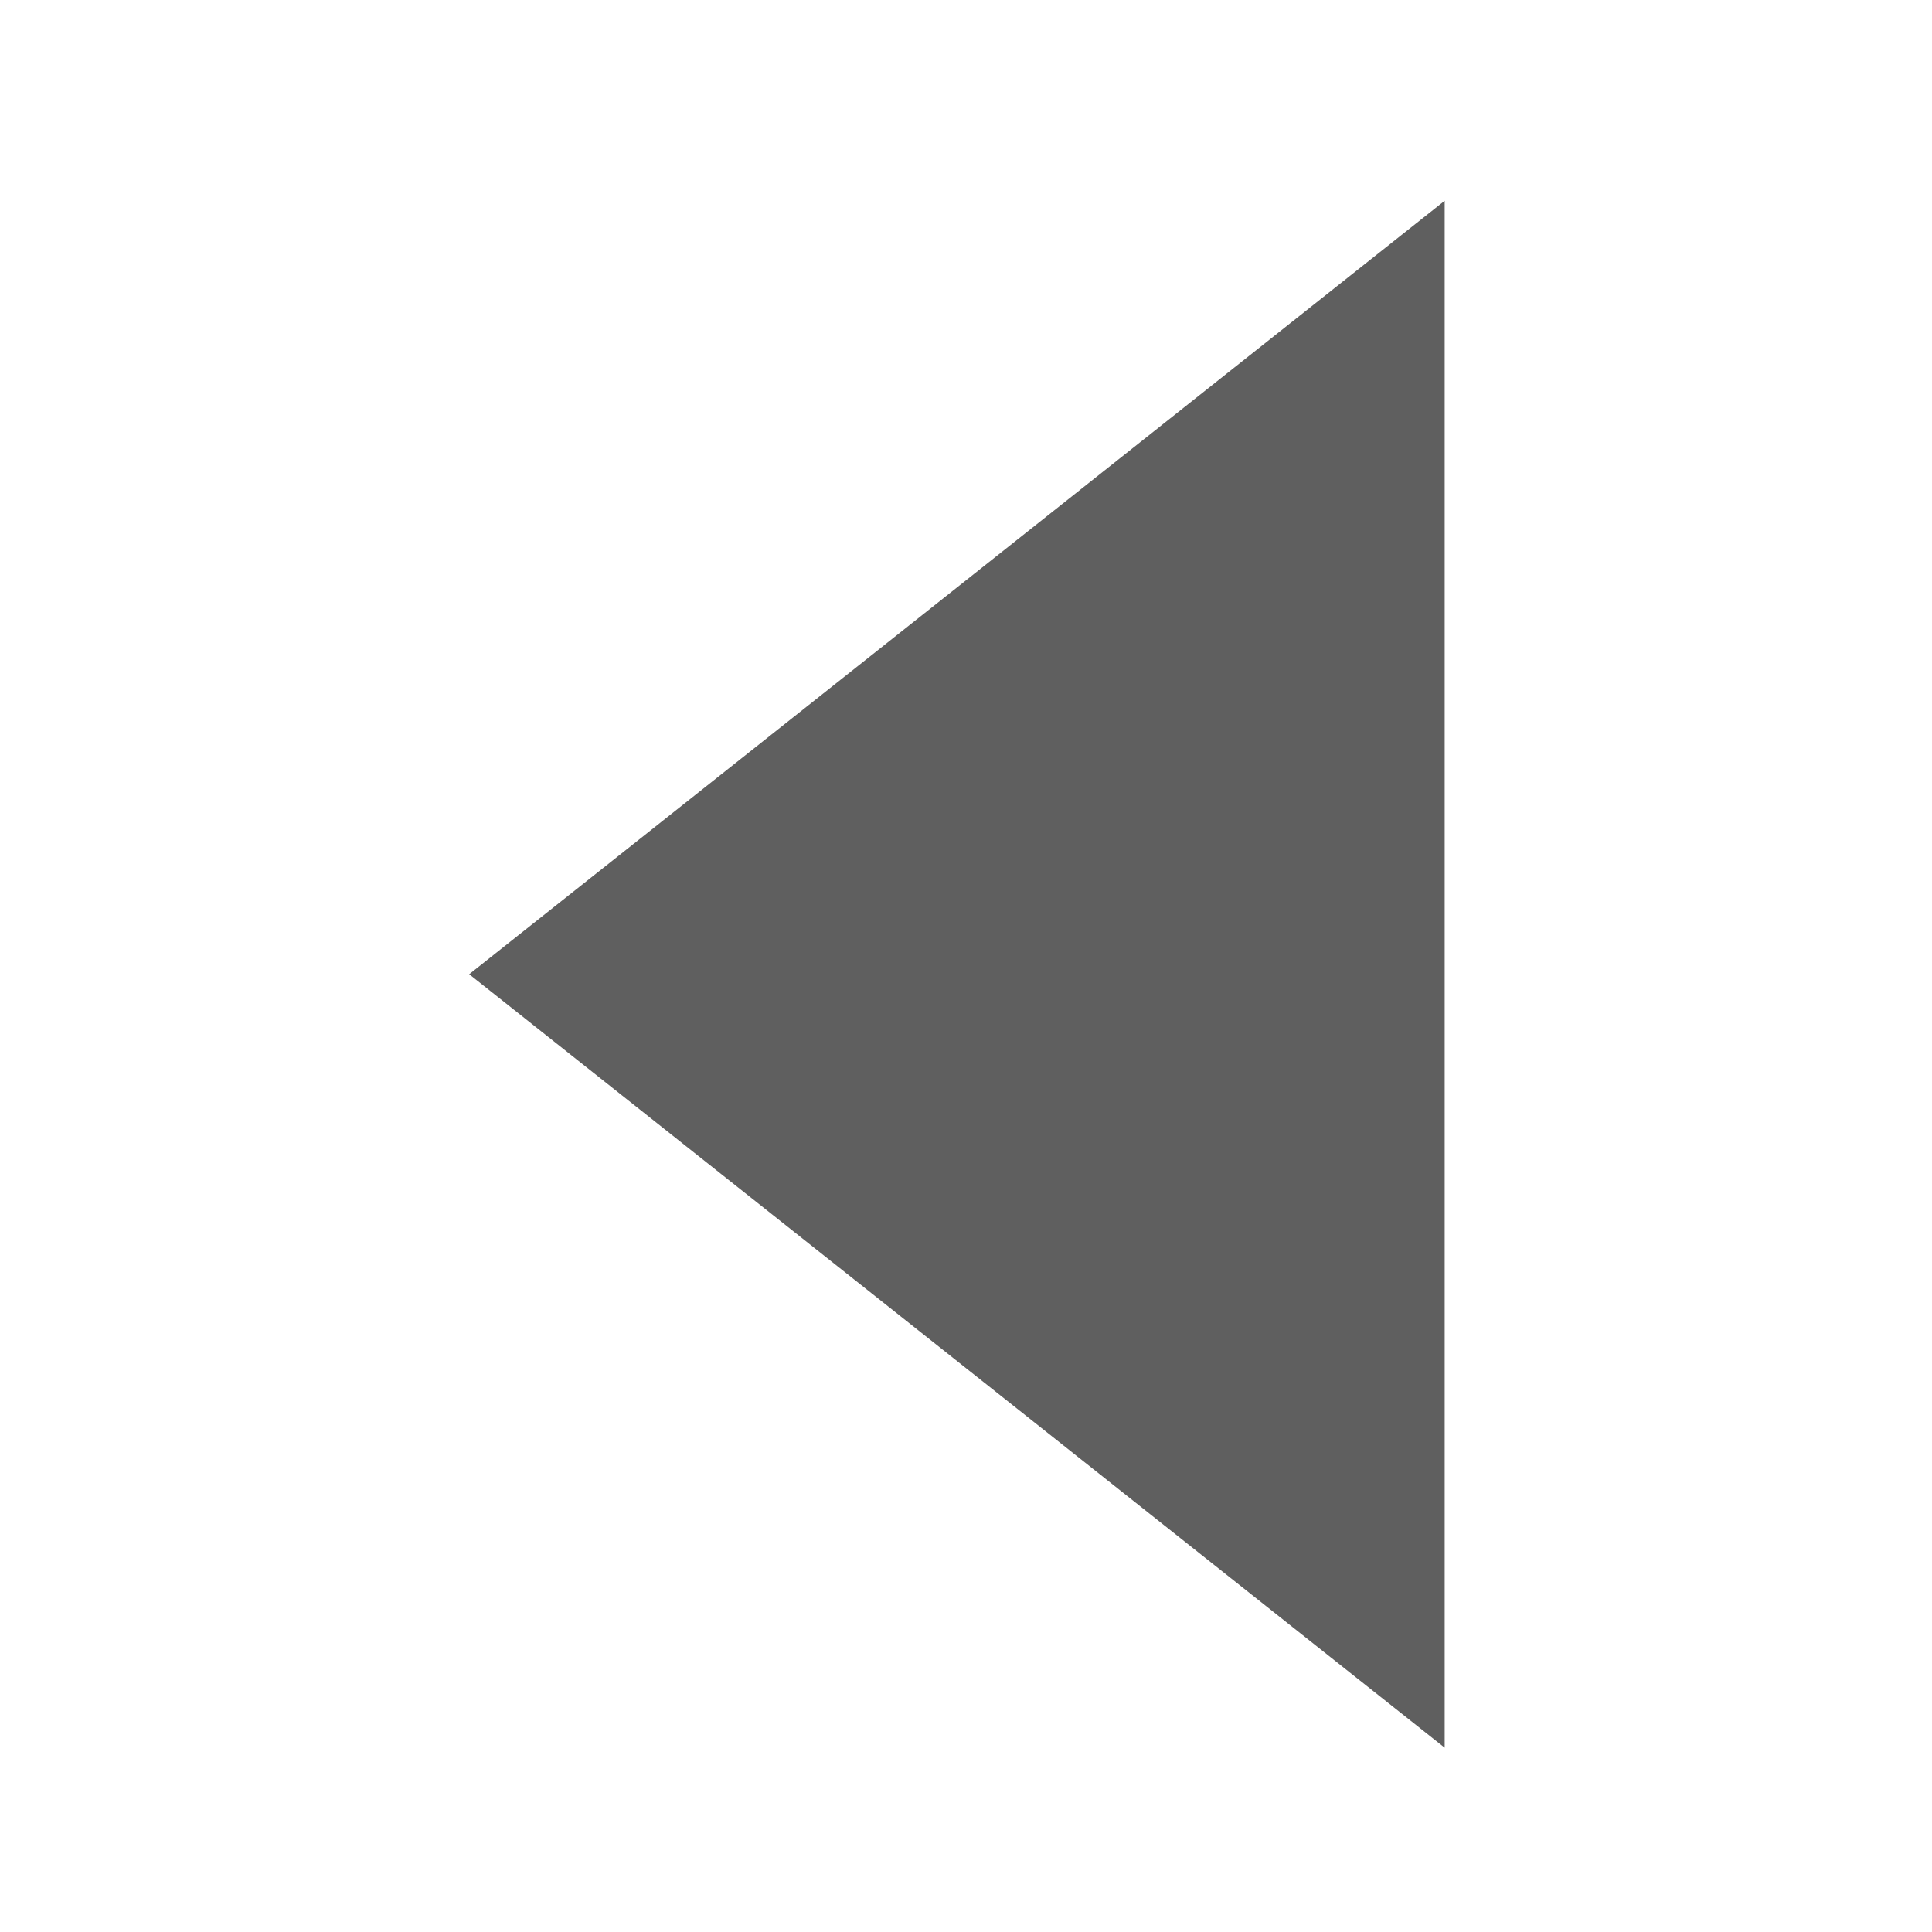
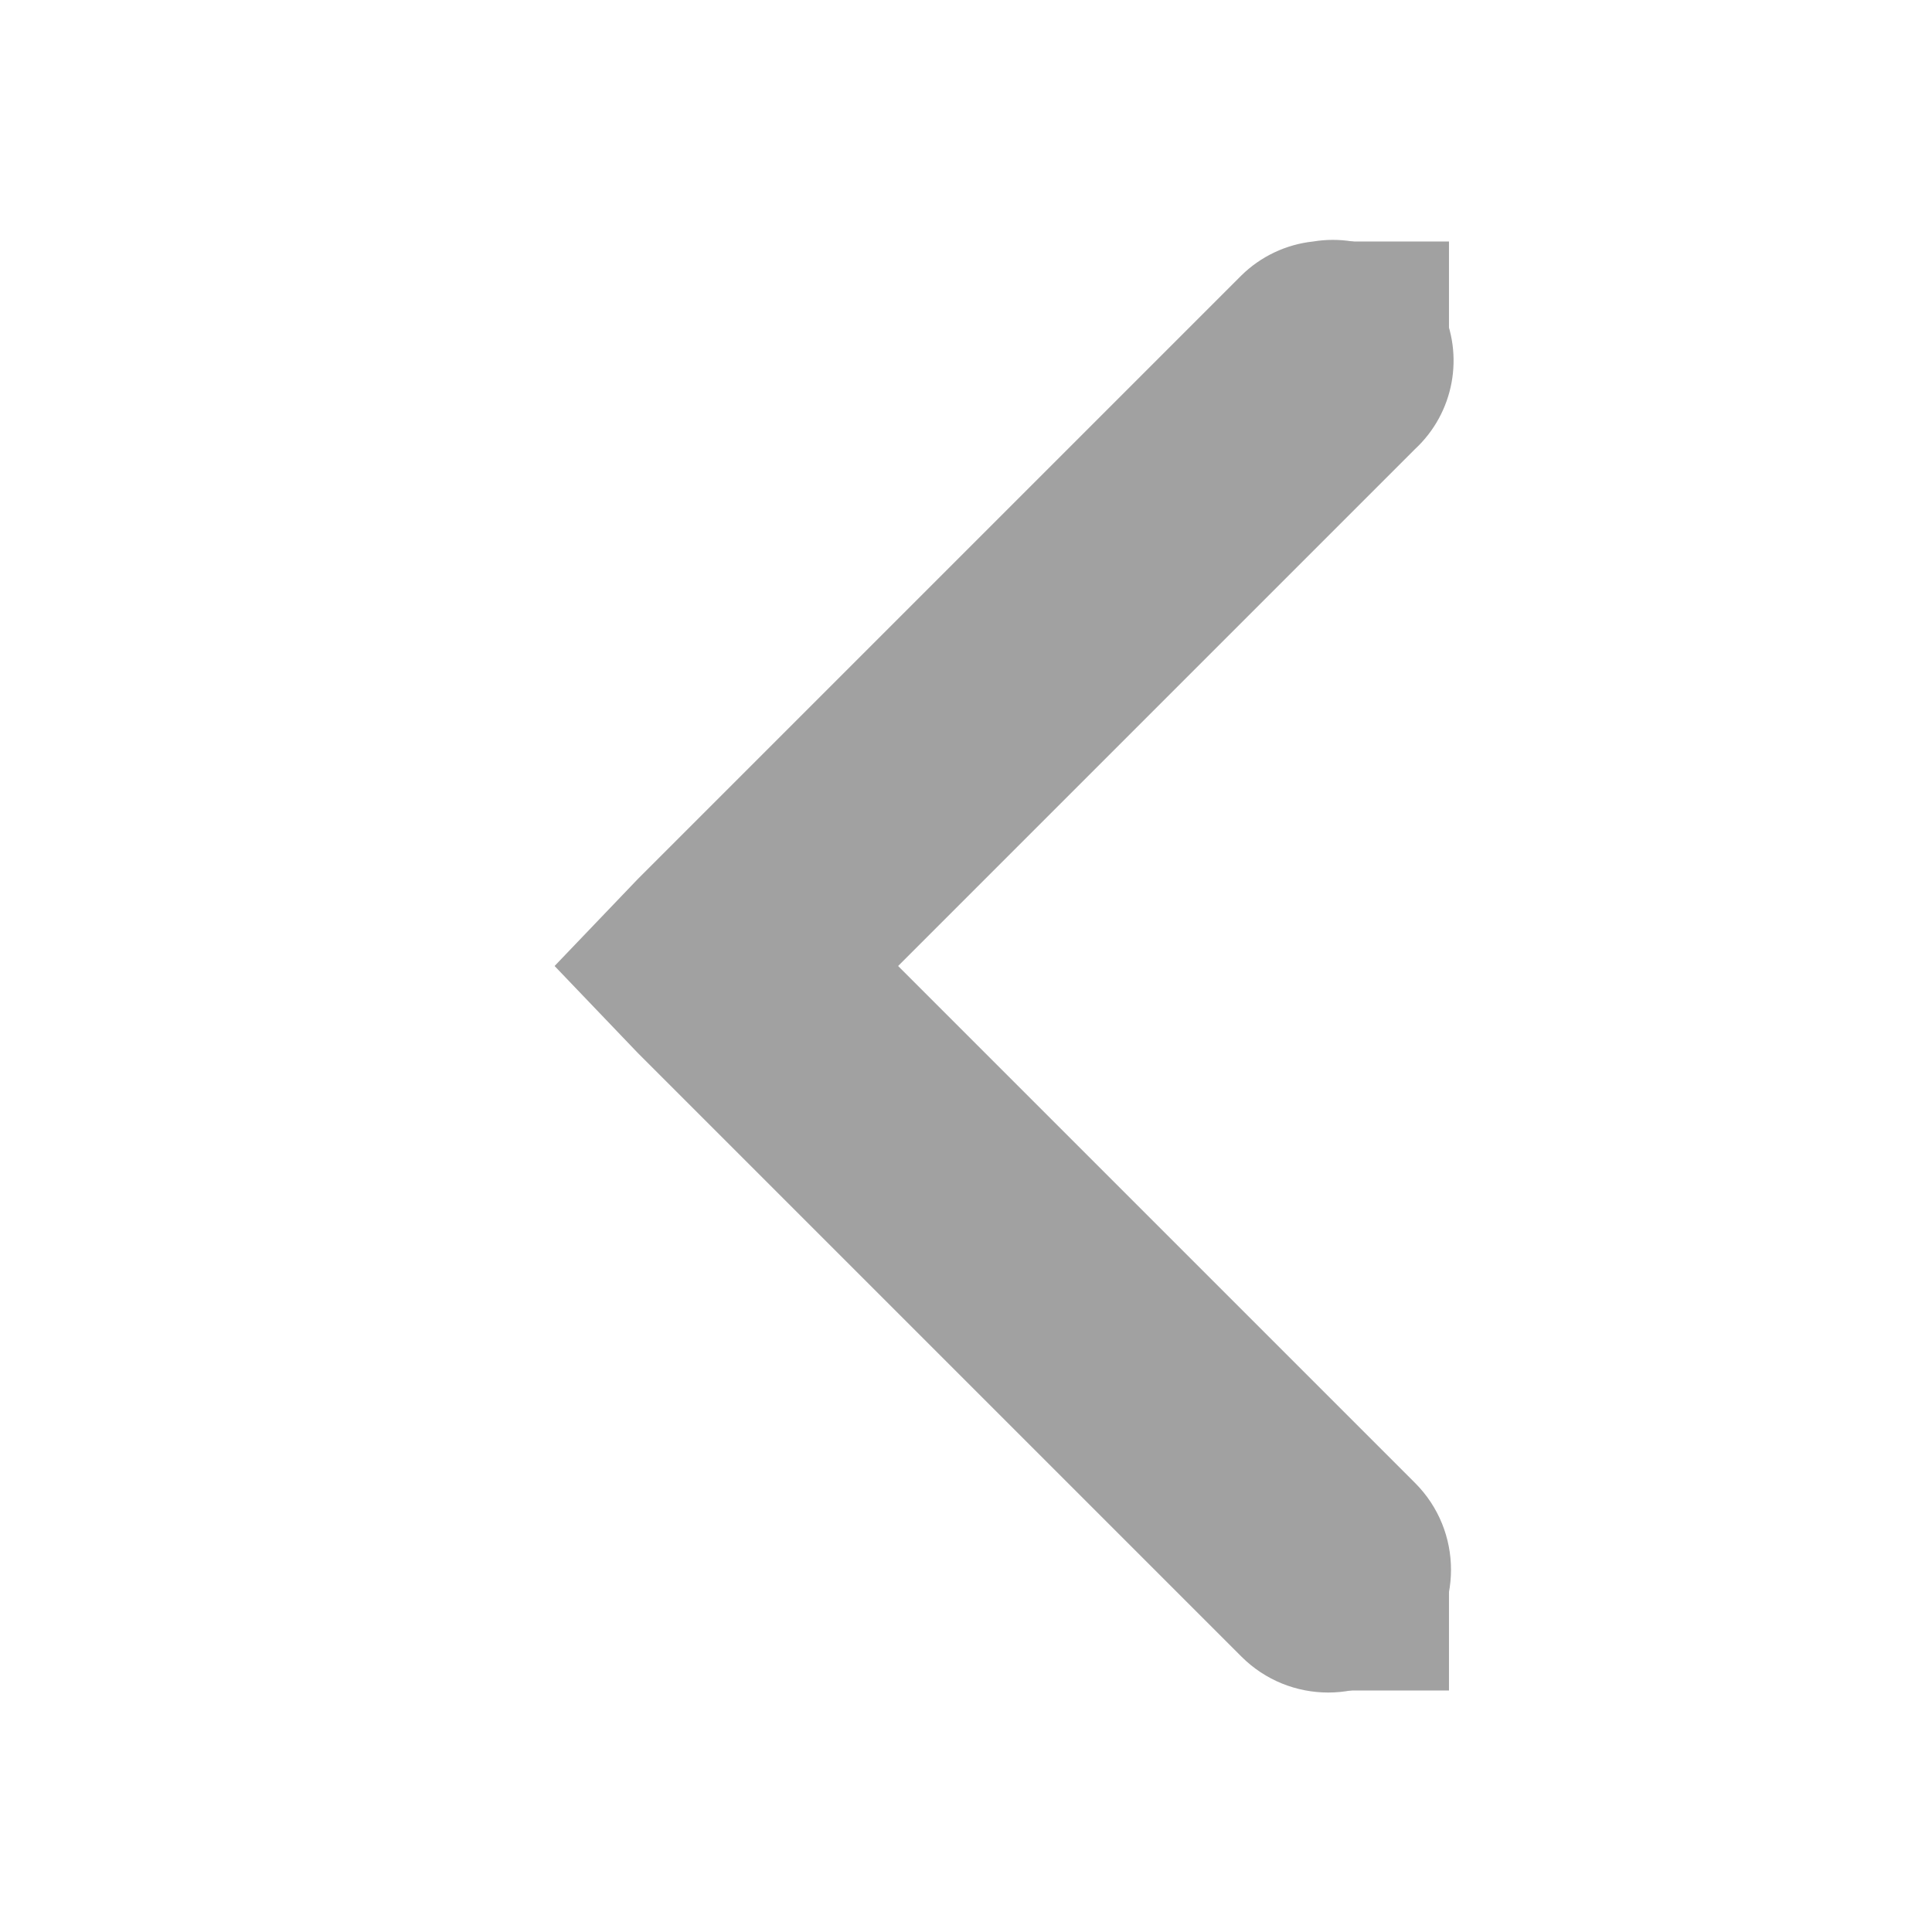
- <svg xmlns="http://www.w3.org/2000/svg" width="16" height="16" id="svg2" version="1.1">
-   <defs id="defs4" />
-   <g id="layer1" transform="translate(0,-1036.362)">
-     <path style="fill:#5f5f5f;fill-opacity:1;stroke:#5f5f5f;stroke-width:0.43;stroke-linecap:round;stroke-linejoin:miter;stroke-miterlimit:4;stroke-opacity:1;stroke-dasharray:none;display:inline" id="path18028" d="M 88.83,340 80.17,340 84.5,332.5 z" transform="matrix(0,1.362171,0.9918625,0,-325.4822,929.3267)" />
+ <svg xmlns="http://www.w3.org/2000/svg" height="16" id="svg7384" version="1.1" width="16">
+   <defs id="defs7386" />
+   <g id="layer9" style="display:inline" transform="translate(-100.0002,-747)" />
+   <g id="layer10" transform="translate(-100.0002,-747)" />
+   <g id="layer11" transform="translate(-100.0002,-747)" />
+   <g id="layer13" transform="translate(-100.0002,-747)" />
+   <g id="layer14" transform="translate(-100.0002,-747)" />
+   <g id="layer15" style="display:inline" transform="translate(-100.0002,-747)" />
+   <g id="g71291" style="display:inline" transform="translate(-100.0002,-747)" />
+   <g id="g4953" style="display:inline" transform="translate(-100.0002,-747)" />
+   <g id="layer12" style="display:inline" transform="translate(-100.0002,-747)">
+     <path d="m 110.875,749 a 1,1 0 0 0 -0.594,0.281 l -5,5 -0.688,0.719 0.688,0.719 5,5 a 1.016,1.016 0 1 0 1.438,-1.438 L 107.438,755 l 4.281,-4.281 A 1,1 0 0 0 110.875,749 z" id="path6040" style="font-size:medium;font-style:normal;font-variant:normal;font-weight:normal;font-stretch:normal;text-indent:0;text-align:start;text-decoration:none;line-height:normal;letter-spacing:normal;word-spacing:normal;text-transform:none;direction:ltr;block-progression:tb;writing-mode:lr-tb;text-anchor:start;baseline-shift:baseline;color:#000000;fill:#a1a1a1;fill-opacity:1;stroke:none;stroke-width:2;marker:none;visibility:visible;display:inline;overflow:visible;enable-background:accumulate;font-family:Sans;-inkscape-font-specification:Sans" />
+     <rect height="1" id="rect6046" rx="0" ry="1" style="fill:#a1a1a1;fill-opacity:1;stroke:none" width="1" x="111" y="749" />
+     <rect height="1" id="rect6050" rx="0" ry="1" style="fill:#a1a1a1;fill-opacity:1;stroke:none" width="1" x="111" y="760" />
  </g>
</svg>
